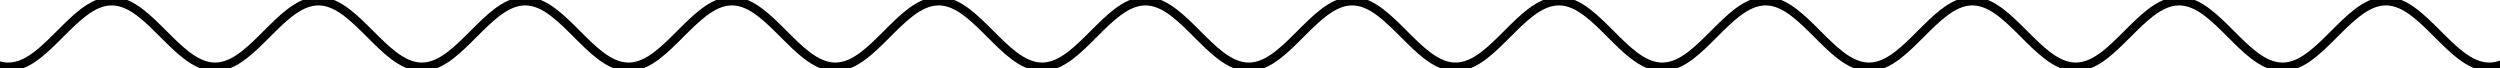
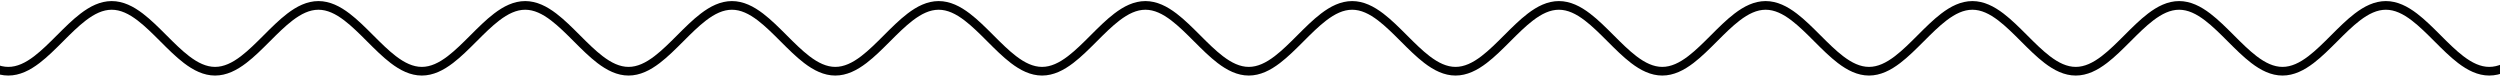
- <svg xmlns="http://www.w3.org/2000/svg" viewBox="580 0 5775 157.017">
+ <svg xmlns="http://www.w3.org/2000/svg" viewBox="580 -10 5775 177">
  <path style="fill:none;stroke:#000;stroke-width:20;stroke-linecap:butt" d="M2.275 78.508c17.905 17.905 35.452 35.415 53.386 49.108 21.067 16.084 42.667 26.901 66.008 26.901 23.34 0 44.94-10.817 66.008-26.901 17.933-13.693 35.48-31.203 53.386-49.108 17.905-17.905 35.452-35.415 53.386-49.107C315.516 13.316 337.116 2.5 360.456 2.5c23.34 0 44.94 10.816 66.008 26.901 17.934 13.692 35.48 31.202 53.386 49.107 17.905 17.905 35.453 35.415 53.386 49.108 21.067 16.084 42.668 26.901 66.008 26.901 23.34 0 44.94-10.817 66.008-26.901 17.934-13.693 35.48-31.203 53.386-49.108 17.905-17.905 35.452-35.415 53.386-49.107C793.09 13.316 814.692 2.5 838.032 2.5c23.34 0 44.94 10.816 66.008 26.901 17.934 13.692 35.48 31.202 53.386 49.107 17.905 17.905 35.452 35.415 53.38 49.108 21.07 16.084 42.67 26.901 66.01 26.901 23.34 0 44.94-10.817 66.01-26.901 17.93-13.693 35.48-31.203 53.39-49.108 17.9-17.905 35.45-35.415 53.38-49.107 21.07-16.085 42.67-26.901 66.01-26.901 23.34 0 44.94 10.816 66.01 26.901 17.93 13.692 35.48 31.202 53.38 49.107 17.91 17.905 35.46 35.415 53.39 49.108 21.07 16.084 42.67 26.901 66.01 26.901 23.34 0 44.94-10.817 66.01-26.901 17.93-13.693 35.48-31.203 53.38-49.108 17.91-17.905 35.45-35.415 53.39-49.107 21.07-16.085 42.67-26.901 66.01-26.901 23.34 0 44.94 10.816 66 26.901 17.94 13.692 35.49 31.202 53.39 49.107 17.91 17.905 35.45 35.415 53.39 49.108 21.06 16.084 42.66 26.901 66 26.901 23.34 0 44.95-10.817 66.01-26.901 17.94-13.693 35.48-31.203 53.39-49.108 17.9-17.905 35.45-35.415 53.38-49.107 21.07-16.085 42.67-26.901 66.01-26.901 23.34 0 44.94 10.816 66.01 26.901 17.93 13.692 35.48 31.202 53.39 49.107 17.9 17.905 35.45 35.415 53.38 49.108 21.07 16.084 42.67 26.901 66.01 26.901 23.34 0 44.94-10.817 66.01-26.901 17.93-13.693 35.48-31.203 53.38-49.108 17.91-17.905 35.46-35.415 53.39-49.107 21.07-16.085 42.67-26.901 66.01-26.901 23.34 0 44.94 10.816 66.01 26.901 17.93 13.692 35.48 31.202 53.38 49.107 17.91 17.905 35.45 35.415 53.39 49.108 21.06 16.084 42.66 26.901 66.01 26.901 23.34 0 44.94-10.817 66-26.901 17.94-13.693 35.48-31.203 53.39-49.108 17.9-17.905 35.45-35.415 53.39-49.107 21.06-16.085 42.66-26.901 66-26.901 23.34 0 44.94 10.816 66.01 26.901 17.93 13.692 35.48 31.202 53.39 49.107 17.9 17.905 35.45 35.415 53.38 49.108 21.07 16.084 42.67 26.901 66.01 26.901 23.34 0 44.94-10.817 66.01-26.901 17.93-13.693 35.48-31.203 53.38-49.108 17.91-17.905 35.46-35.415 53.39-49.107 21.07-16.085 42.67-26.901 66.01-26.901 23.34 0 44.94 10.816 66.01 26.901 17.93 13.692 35.48 31.202 53.38 49.107 17.91 17.905 35.45 35.415 53.39 49.108 21.07 16.084 42.67 26.901 66.01 26.901 23.34 0 44.94-10.817 66-26.901 17.94-13.693 35.49-31.203 53.39-49.108 17.91-17.905 35.45-35.415 53.39-49.107 21.06-16.085 42.66-26.901 66-26.901 23.34 0 44.95 10.816 66.01 26.901 17.94 13.692 35.48 31.202 53.39 49.107 17.9 17.905 35.45 35.415 53.38 49.108 21.07 16.084 42.67 26.901 66.01 26.901 23.34 0 44.94-10.817 66.01-26.901 17.93-13.693 35.48-31.203 53.39-49.108 17.9-17.905 35.45-35.415 53.38-49.108 21.07-16.084 42.67-26.9 66.01-26.9 23.34 0 44.94 10.816 66.01 26.9 17.93 13.693 35.48 31.203 53.38 49.108 17.91 17.905 35.46 35.415 53.39 49.108 21.07 16.084 42.67 26.901 66.01 26.901 23.34 0 44.94-10.817 66.01-26.901 17.93-13.693 35.48-31.203 53.38-49.108 17.91-17.905 35.45-35.415 53.39-49.108 21.07-16.084 42.67-26.9 66.01-26.9 23.34 0 44.94 10.816 66 26.9 17.94 13.693 35.48 31.203 53.39 49.108 17.9 17.905 35.45 35.415 53.39 49.108 21.06 16.084 42.66 26.901 66 26.901 23.34 0 44.94-10.817 66.01-26.901 17.94-13.693 35.48-31.203 53.39-49.108 17.9-17.905 35.45-35.415 53.38-49.108 21.07-16.084 42.67-26.9 66.01-26.9 23.34 0 44.94 10.816 66.01 26.9 17.93 13.693 35.48 31.203 53.39 49.108 17.9 17.905 35.45 35.415 53.38 49.108 21.07 16.084 42.67 26.901 66.01 26.901 23.34 0 44.94-10.817 66.01-26.901 17.93-13.693 35.48-31.203 53.38-49.108 17.91-17.905 35.46-35.415 53.39-49.107 21.07-16.085 42.67-26.901 66.01-26.901 23.34 0 44.94 10.816 66 26.9 17.94 13.693 35.49 31.203 53.39 49.108 17.91 17.905 35.45 35.415 53.39 49.108 21.06 16.084 42.66 26.901 66 26.901 23.35 0 44.95-10.817 66.01-26.901 17.94-13.693 35.48-31.203 53.39-49.108 17.9-17.904 35.45-35.414 53.38-49.106 21.07-16.085 42.67-26.902 66.01-26.902 23.34 0 44.94 10.816 66.01 26.901 17.93 13.692 35.48 31.202 53.39 49.107 17.9 17.906 35.45 35.416 53.38 49.108 21.07 16.085 42.67 26.901 66.01 26.901 23.34 0 44.94-10.816 66.01-26.901 17.93-13.692 35.48-31.202 53.38-49.108 17.91-17.904 35.46-35.414 53.39-49.106 21.07-16.085 42.67-26.902 66.01-26.902 23.34 0 44.94 10.816 66.01 26.901 17.93 13.692 35.48 31.202 53.38 49.107 17.91 17.906 35.45 35.416 53.39 49.108 21.07 16.085 42.67 26.901 66.01 26.901 23.34 0 44.94-10.816 66-26.901 17.94-13.692 35.48-31.202 53.39-49.108 17.9-17.905 35.45-35.415 53.39-49.107 21.06-16.085 42.66-26.901 66-26.901 23.34 0 44.94 10.816 66.01 26.901 17.94 13.692 35.48 31.202 53.39 49.107 17.9 17.906 35.45 35.416 53.38 49.108 21.07 16.085 42.67 26.901 66.01 26.901 23.34 0 44.94-10.816 66.01-26.901 17.93-13.692 35.48-31.202 53.39-49.108 17.9-17.905 35.45-35.415 53.38-49.107 21.07-16.085 42.67-26.901 66.01-26.901 23.34 0 44.94 10.817 66.01 26.902 17.93 13.692 35.48 31.202 53.38 49.107">
    <animate begin="0.5s" repeatCount="1" attributeType="XML" attributeName="d" values="M 2.275,78.508 C 20.18,96.413 37.727,113.923 55.661,127.616 76.728,143.7 98.328,154.517 121.669,154.517 145.009,154.517 166.61,143.7 187.677,127.616 205.61,113.923 223.158,96.413 241.063,78.508 258.968,60.603 276.515,43.093 294.449,29.401 315.516,13.316 337.116,2.5 360.456,2.5 383.797,2.5 405.397,13.316 426.464,29.401 444.398,43.093 461.945,60.603 479.85,78.508 497.755,96.413 515.303,113.923 533.236,127.616 554.303,143.7 575.904,154.517 599.244,154.517 622.585,154.517 644.185,143.7 665.252,127.616 683.186,113.923 700.733,96.413 718.638,78.508 736.543,60.603 754.09,43.093 772.024,29.401 793.091,13.316 814.692,2.5 838.032,2.5 861.373,2.5 882.973,13.316 904.04,29.401 921.974,43.093 939.521,60.603 957.426,78.508 975.331,96.413 992.878,113.923 1010.807,127.616 1031.877,143.7 1053.477,154.517 1076.817,154.517 1100.157,154.517 1121.757,143.7 1142.827,127.616 1160.757,113.923 1178.307,96.413 1196.217,78.508 1214.117,60.603 1231.667,43.093 1249.597,29.401 1270.667,13.316 1292.267,2.5 1315.607,2.5 1338.947,2.5 1360.547,13.316 1381.617,29.401 1399.547,43.093 1417.097,60.603 1434.997,78.508 1452.907,96.413 1470.457,113.923 1488.387,127.616 1509.457,143.7 1531.057,154.517 1554.397,154.517 1577.737,154.517 1599.337,143.7 1620.407,127.616 1638.337,113.923 1655.887,96.413 1673.787,78.508 1691.697,60.603 1709.237,43.093 1727.177,29.401 1748.247,13.316 1769.847,2.5 1793.187,2.5 1816.527,2.5 1838.127,13.316 1859.187,29.401 1877.127,43.093 1894.677,60.603 1912.577,78.508 1930.487,96.413 1948.027,113.923 1965.967,127.616 1987.027,143.7 2008.627,154.517 2031.967,154.517 2055.307,154.517 2076.917,143.7 2097.977,127.616 2115.917,113.923 2133.457,96.413 2151.367,78.508 2169.267,60.603 2186.817,43.093 2204.747,29.401 2225.817,13.316 2247.417,2.5 2270.757,2.5 2294.097,2.5 2315.697,13.316 2336.767,29.401 2354.697,43.093 2372.247,60.603 2390.157,78.508 2408.057,96.413 2425.607,113.923 2443.537,127.616 2464.607,143.7 2486.207,154.517 2509.547,154.517 2532.887,154.517 2554.487,143.7 2575.557,127.616 2593.487,113.923 2611.037,96.413 2628.937,78.508 2646.847,60.603 2664.397,43.093 2682.327,29.401 2703.397,13.316 2724.997,2.5 2748.337,2.5 2771.677,2.5 2793.277,13.316 2814.347,29.401 2832.277,43.093 2849.827,60.603 2867.727,78.508 2885.637,96.413 2903.177,113.923 2921.117,127.616 2942.177,143.7 2963.777,154.517 2987.127,154.517 3010.467,154.517 3032.067,143.7 3053.127,127.616 3071.067,113.923 3088.607,96.413 3106.517,78.508 3124.417,60.603 3141.967,43.093 3159.907,29.401 3180.967,13.316 3202.567,2.5 3225.907,2.5 3249.247,2.5 3270.847,13.316 3291.917,29.401 3309.847,43.093 3327.397,60.603 3345.307,78.508 3363.207,96.413 3380.757,113.923 3398.687,127.616 3419.757,143.7 3441.357,154.517 3464.697,154.517 3488.037,154.517 3509.637,143.7 3530.707,127.616 3548.637,113.923 3566.187,96.413 3584.087,78.508 3601.997,60.603 3619.547,43.093 3637.477,29.401 3658.547,13.316 3680.147,2.5 3703.487,2.5 3726.827,2.5 3748.427,13.316 3769.497,29.401 3787.427,43.093 3804.977,60.603 3822.877,78.508 3840.787,96.413 3858.327,113.923 3876.267,127.616 3897.337,143.7 3918.937,154.517 3942.277,154.517 3965.617,154.517 3987.217,143.7 4008.277,127.616 4026.217,113.923 4043.767,96.413 4061.667,78.508 4079.577,60.603 4097.117,43.093 4115.057,29.401 4136.117,13.316 4157.717,2.5 4181.057,2.5 4204.397,2.5 4226.007,13.316 4247.067,29.401 4265.007,43.093 4282.547,60.603 4300.457,78.508 4318.357,96.413 4335.907,113.923 4353.837,127.616 4374.907,143.7 4396.507,154.517 4419.847,154.517 4443.187,154.517 4464.787,143.7 4485.857,127.616 4503.787,113.923 4521.337,96.413 4539.247,78.508 4557.147,60.603 4574.697,43.093 4592.627,29.4 4613.697,13.316 4635.297,2.5 4658.637,2.5 4681.977,2.5 4703.577,13.316 4724.647,29.4 4742.577,43.093 4760.127,60.603 4778.027,78.508 4795.937,96.413 4813.487,113.923 4831.417,127.616 4852.487,143.7 4874.087,154.517 4897.427,154.517 4920.767,154.517 4942.367,143.7 4963.437,127.616 4981.367,113.923 4998.917,96.413 5016.817,78.508 5034.727,60.603 5052.267,43.093 5070.207,29.4 5091.277,13.316 5112.877,2.5 5136.217,2.5 5159.557,2.5 5181.157,13.316 5202.217,29.4 5220.157,43.093 5237.697,60.603 5255.607,78.508 5273.507,96.413 5291.057,113.923 5308.997,127.616 5330.057,143.7 5351.657,154.517 5374.997,154.517 5398.337,154.517 5419.937,143.7 5441.007,127.616 5458.947,113.923 5476.487,96.413 5494.397,78.508 5512.297,60.603 5529.847,43.093 5547.777,29.4 5568.847,13.316 5590.447,2.5 5613.787,2.5 5637.127,2.5 5658.727,13.316 5679.797,29.4 5697.727,43.093 5715.277,60.603 5733.187,78.508 5751.087,96.413 5768.637,113.923 5786.567,127.616 5807.637,143.7 5829.237,154.517 5852.577,154.517 5875.917,154.517 5897.517,143.7 5918.587,127.616 5936.517,113.923 5954.067,96.413 5971.967,78.508 5989.877,60.603 6007.427,43.093 6025.357,29.401 6046.427,13.316 6068.027,2.5 6091.367,2.5 6114.707,2.5 6136.307,13.316 6157.367,29.4 6175.307,43.093 6192.857,60.603 6210.757,78.508 6228.667,96.413 6246.207,113.923 6264.147,127.616 6285.207,143.7 6306.807,154.517 6330.147,154.517 6353.497,154.517 6375.097,143.7 6396.157,127.616 6414.097,113.923 6431.637,96.413 6449.547,78.508 6467.447,60.604 6484.997,43.094 6502.927,29.402 6523.997,13.317 6545.597,2.5 6568.937,2.5 6592.277,2.5 6613.877,13.316 6634.947,29.401 6652.877,43.093 6670.427,60.603 6688.337,78.508 6706.237,96.414 6723.787,113.924 6741.717,127.616 6762.787,143.701 6784.387,154.517 6807.727,154.517 6831.067,154.517 6852.667,143.701 6873.737,127.616 6891.667,113.924 6909.217,96.414 6927.117,78.508 6945.027,60.604 6962.577,43.094 6980.507,29.402 7001.577,13.317 7023.177,2.5 7046.517,2.5 7069.857,2.5 7091.457,13.316 7112.527,29.401 7130.457,43.093 7148.007,60.603 7165.907,78.508 7183.817,96.414 7201.357,113.924 7219.297,127.616 7240.367,143.701 7261.967,154.517 7285.307,154.517 7308.647,154.517 7330.247,143.701 7351.307,127.616 7369.247,113.924 7386.787,96.414 7404.697,78.508 7422.597,60.603 7440.147,43.093 7458.087,29.401 7479.147,13.316 7500.747,2.5 7524.087,2.5 7547.427,2.5 7569.027,13.316 7590.097,29.401 7608.037,43.093 7625.577,60.603 7643.487,78.508 7661.387,96.414 7678.937,113.924 7696.867,127.616 7717.937,143.701 7739.537,154.517 7762.877,154.517 7786.217,154.517 7807.817,143.701 7828.887,127.616 7846.817,113.924 7864.367,96.414 7882.277,78.508 7900.177,60.603 7917.727,43.093 7935.657,29.401 7956.727,13.316 7978.327,2.5 8001.667,2.5 8025.007,2.5 8046.607,13.317 8067.677,29.402 8085.607,43.094 8103.157,60.604 8121.057,78.509; M 1.768,78.973 C 21.667,91.641 41.565,104.309 61.464,116.977 81.363,129.645 101.263,142.313 121.162,154.981 141.061,142.313 160.96,129.645 180.859,116.977 200.758,104.309 220.657,91.641 240.556,78.973 260.455,66.305 280.353,53.637 300.252,40.969 320.151,28.3 340.05,15.632 359.949,2.964 379.848,15.632 399.747,28.3 419.646,40.968 439.545,53.636 459.444,66.304 479.343,78.973 499.242,91.641 519.141,104.309 539.04,116.977 558.939,129.645 578.838,142.313 598.737,154.981 618.636,142.313 638.535,129.645 658.434,116.977 678.333,104.309 698.232,91.641 718.131,78.973 738.03,66.304 757.929,53.636 777.828,40.968 797.727,28.3 817.626,15.632 837.525,2.964 857.424,15.632 877.323,28.3 897.222,40.968 917.121,53.636 937.02,66.304 956.919,78.973 976.819,91.64 996.72,104.308 1016.62,116.976 1036.517,129.644 1056.413,142.312 1076.31,154.981 1096.21,142.313 1116.11,129.645 1136.01,116.977 1155.91,104.309 1175.81,91.641 1195.71,78.973 1215.607,66.304 1235.503,53.635 1255.4,40.967 1275.3,28.299 1295.2,15.631 1315.1,2.964 1335,15.631 1354.9,28.299 1374.8,40.967 1394.697,53.635 1414.593,66.304 1434.49,78.973 1454.39,91.641 1474.29,104.309 1494.19,116.977 1514.09,129.645 1533.99,142.313 1553.89,154.981 1573.79,142.313 1593.69,129.645 1613.59,116.978 1633.487,104.309 1653.383,91.641 1673.28,78.973 1693.18,66.304 1713.08,53.636 1732.98,40.968 1752.88,28.3 1772.78,15.632 1792.68,2.964 1812.577,15.632 1832.473,28.3 1852.37,40.969 1872.27,53.637 1892.17,66.305 1912.07,78.973 1931.97,91.64 1951.87,104.308 1971.77,116.976 1991.667,129.644 2011.563,142.312 2031.46,154.981 2051.36,142.313 2071.26,129.645 2091.16,116.977 2111.06,104.309 2130.96,91.641 2150.86,78.973 2170.757,66.304 2190.653,53.635 2210.55,40.967 2230.45,28.299 2250.35,15.631 2270.25,2.964 2290.15,15.632 2310.05,28.3 2329.95,40.968 2349.85,53.636 2369.75,66.304 2389.65,78.973 2409.547,91.641 2429.443,104.309 2449.34,116.978 2469.24,129.645 2489.14,142.313 2509.04,154.981 2528.94,142.313 2548.84,129.645 2568.74,116.978 2588.637,104.309 2608.533,91.641 2628.43,78.973 2648.33,66.304 2668.23,53.636 2688.13,40.968 2708.03,28.3 2727.93,15.632 2747.83,2.964 2767.727,15.632 2787.623,28.3 2807.52,40.969 2827.42,53.637 2847.32,66.305 2867.22,78.973 2887.12,91.641 2907.02,104.309 2926.92,116.977 2946.82,129.645 2966.72,142.313 2986.62,154.981 3006.517,142.312 3026.413,129.644 3046.31,116.976 3066.21,104.308 3086.11,91.64 3106.01,78.973 3125.91,66.305 3145.81,53.637 3165.71,40.969 3185.607,28.3 3205.503,15.632 3225.4,2.964 3245.3,15.632 3265.2,28.3 3285.1,40.968 3305,53.636 3324.9,66.304 3344.8,78.973 3364.697,91.641 3384.593,104.309 3404.49,116.978 3424.39,129.645 3444.29,142.313 3464.19,154.981 3484.09,142.313 3503.99,129.645 3523.89,116.978 3543.787,104.309 3563.683,91.641 3583.58,78.973 3603.48,66.304 3623.38,53.636 3643.28,40.968 3663.18,28.3 3683.08,15.632 3702.98,2.964 3722.88,15.631 3742.78,28.299 3762.68,40.967 3782.577,53.635 3802.473,66.304 3822.37,78.973 3842.27,91.641 3862.17,104.309 3882.07,116.977 3901.97,129.645 3921.87,142.313 3941.77,154.981 3961.667,142.312 3981.563,129.644 4001.46,116.976 4021.36,104.308 4041.26,91.64 4061.16,78.973 4081.06,66.305 4100.96,53.637 4120.86,40.969 4140.757,28.3 4160.653,15.632 4180.55,2.964 4200.45,15.632 4220.35,28.3 4240.25,40.968 4260.15,53.636 4280.05,66.304 4299.95,78.973 4319.85,91.64 4339.75,104.308 4359.65,116.976 4379.547,129.644 4399.443,142.312 4419.34,154.981 4439.24,142.313 4459.14,129.645 4479.04,116.977 4498.94,104.309 4518.84,91.641 4538.74,78.973 4558.637,66.304 4578.533,53.635 4598.43,40.967 4618.33,28.299 4638.23,15.631 4658.13,2.964 4678.03,15.631 4697.93,28.299 4717.83,40.967 4737.727,53.635 4757.623,66.304 4777.52,78.973 4797.42,91.641 4817.32,104.309 4837.22,116.977 4857.12,129.645 4877.02,142.313 4896.92,154.981 4916.817,142.312 4936.713,129.644 4956.61,116.976 4976.51,104.308 4996.41,91.64 5016.31,78.973 5036.21,66.304 5056.11,53.636 5076.01,40.968 5095.91,28.3 5115.81,15.632 5135.71,2.964 5155.607,15.632 5175.503,28.3 5195.4,40.969 5215.3,53.637 5235.2,66.305 5255.1,78.973 5275,91.64 5294.9,104.308 5314.8,116.976 5334.697,129.644 5354.593,142.312 5374.49,154.981 5394.39,142.313 5414.29,129.645 5434.19,116.977 5454.09,104.309 5473.99,91.641 5493.89,78.973 5513.787,66.304 5533.683,53.635 5553.58,40.967 5573.48,28.299 5593.38,15.631 5613.28,2.964 5633.18,15.632 5653.08,28.3 5672.98,40.968 5692.88,53.636 5712.78,66.304 5732.68,78.973 5752.577,91.641 5772.473,104.309 5792.37,116.978 5812.27,129.645 5832.17,142.313 5852.07,154.981 5871.97,142.313 5891.87,129.645 5911.77,116.978 5931.667,104.309 5951.563,91.641 5971.46,78.973 5991.36,66.304 6011.26,53.636 6031.16,40.968 6051.06,28.3 6070.96,15.632 6090.86,2.964 6110.757,15.632 6130.653,28.3 6150.55,40.969 6170.45,53.637 6190.35,66.305 6210.25,78.973 6230.15,91.64 6250.05,104.308 6269.95,116.976 6289.847,129.644 6309.743,142.312 6329.64,154.981 6349.54,142.313 6369.44,129.645 6389.34,116.977 6409.24,104.309 6429.14,91.641 6449.04,78.973 6468.94,66.305 6488.84,53.637 6508.74,40.969 6528.637,28.3 6548.533,15.632 6568.43,2.964 6588.33,15.632 6608.23,28.3 6628.13,40.968 6648.03,53.636 6667.93,66.304 6687.83,78.973 6707.727,91.641 6727.623,104.309 6747.52,116.978 6767.42,129.645 6787.32,142.313 6807.22,154.981 6827.12,142.313 6847.02,129.645 6866.92,116.978 6886.817,104.309 6906.713,91.641 6926.61,78.973 6946.51,66.304 6966.41,53.636 6986.31,40.968 7006.21,28.3 7026.11,15.632 7046.01,2.964 7065.907,15.632 7085.803,28.3 7105.7,40.969 7125.6,53.637 7145.5,66.305 7165.4,78.973 7185.3,91.641 7205.2,104.309 7225.1,116.977 7245,129.645 7264.9,142.313 7284.8,154.981 7304.697,142.312 7324.593,129.644 7344.49,116.976 7364.39,104.308 7384.29,91.64 7404.19,78.973 7424.09,66.305 7443.99,53.637 7463.89,40.969 7483.787,28.3 7503.683,15.632 7523.58,2.964 7543.48,15.632 7563.38,28.3 7583.28,40.968 7603.18,53.636 7623.08,66.304 7642.98,78.973 7662.877,91.641 7682.773,104.309 7702.67,116.978 7722.57,129.645 7742.47,142.313 7762.37,154.981 7782.27,142.313 7802.17,129.645 7822.07,116.977 7841.97,104.309 7861.87,91.641 7881.77,78.973 7901.667,66.304 7921.563,53.635 7941.46,40.967 7961.36,28.299 7981.26,15.631 8001.16,2.964 8021.057,15.631 8040.953,28.299 8060.85,40.967 8080.75,53.635 8100.65,66.304 8120.55,78.973; M 1.768,72.017 C 1.979,99.517 2.191,127.017 2.402,154.517 41.989,154.517 81.575,154.517 121.162,154.517 160.96,154.517 200.758,154.517 240.556,154.517 240.556,127.017 240.556,99.517 240.556,72.017 240.556,48.844 240.556,25.672 240.556,2.5 278.275,2.5 315.994,2.5 353.713,2.5 395.566,2.5 437.419,2.5 479.272,2.5 479.272,25.672 479.272,48.844 479.272,72.017 479.272,99.517 479.272,127.017 479.272,154.517 519.094,154.517 558.915,154.517 598.737,154.517 638.535,154.517 678.333,154.517 718.131,154.517 718.131,127.017 718.131,99.517 718.131,72.017 718.131,48.844 718.131,25.672 718.131,2.5 757.929,2.5 797.727,2.5 837.525,2.5 877.323,2.5 917.121,2.5 956.919,2.5 956.919,25.672 956.919,48.844 956.919,72.017 956.919,99.517 956.919,127.017 956.919,154.517 996.716,154.517 1036.513,154.517 1076.31,154.517 1116.662,154.517 1157.014,154.517 1197.366,154.517 1196.814,127.017 1196.262,99.517 1195.71,72.017 1195.71,48.844 1195.71,25.672 1195.71,2.5 1235.507,2.5 1275.303,2.5 1315.1,2.5 1354.897,2.5 1394.693,2.5 1434.49,2.5 1434.49,25.672 1434.49,48.844 1434.49,72.017 1434.49,99.517 1434.49,127.017 1434.49,154.517 1474.29,154.517 1514.09,154.517 1553.89,154.517 1593.687,154.517 1633.483,154.517 1673.28,154.517 1673.28,127.017 1673.28,99.517 1673.28,72.017 1673.28,48.844 1673.28,25.672 1673.28,2.5 1713.08,2.5 1752.88,2.5 1792.68,2.5 1832.477,2.5 1872.273,2.5 1912.07,2.5 1912.07,25.672 1912.07,48.844 1912.07,72.017 1912.283,99.517 1912.495,127.017 1912.708,154.517 1952.292,154.517 1991.876,154.517 2031.46,154.517 2070.856,154.517 2110.252,154.517 2149.649,154.517 2150.052,127.017 2150.456,99.517 2150.86,72.017 2150.86,48.844 2150.86,25.672 2150.86,2.5 2190.657,2.5 2230.453,2.5 2270.25,2.5 2310.05,2.5 2349.85,2.5 2389.65,2.5 2389.65,25.672 2389.65,48.844 2389.65,72.017 2389.65,99.517 2389.65,127.017 2389.65,154.517 2429.447,154.517 2469.243,154.517 2509.04,154.517 2548.837,154.517 2588.633,154.517 2628.43,154.517 2628.43,127.017 2628.43,99.517 2628.43,72.017 2628.43,48.844 2628.43,25.672 2628.43,2.5 2668.23,2.5 2708.03,2.5 2747.83,2.5 2787.627,2.5 2827.423,2.5 2867.22,2.5 2867.22,25.672 2867.22,48.844 2867.22,72.017 2867.22,99.517 2867.22,127.017 2867.22,154.517 2907.02,154.517 2946.82,154.517 2986.62,154.517 3026.417,154.517 3066.213,154.517 3106.01,154.517 3106.01,127.017 3106.01,99.517 3106.01,72.017 3106.01,48.844 3106.01,25.672 3106.01,2.5 3145.807,2.5 3185.603,2.5 3225.4,2.5 3265.2,2.5 3305,2.5 3344.8,2.5 3344.8,25.672 3344.8,48.844 3344.8,72.017 3344.8,99.517 3344.8,127.017 3344.8,154.517 3384.597,154.517 3424.393,154.517 3464.19,154.517 3503.987,154.517 3543.783,154.517 3583.58,154.517 3583.58,127.017 3583.58,99.517 3583.58,72.017 3583.58,48.844 3583.58,25.672 3583.58,2.5 3623.38,2.5 3663.18,2.5 3702.98,2.5 3742.777,2.5 3782.573,2.5 3822.37,2.5 3822.37,25.672 3822.37,48.844 3822.37,72.017 3822.37,99.517 3822.37,127.017 3822.37,154.517 3862.17,154.517 3901.97,154.517 3941.77,154.517 3981.567,154.517 4021.363,154.517 4061.16,154.517 4061.16,127.017 4061.16,99.517 4061.16,72.017 4061.16,48.844 4061.16,25.672 4061.16,2.5 4100.957,2.5 4140.753,2.5 4180.55,2.5 4220.35,2.5 4260.15,2.5 4299.95,2.5 4299.95,25.672 4299.95,48.844 4299.95,72.017 4299.95,99.517 4299.95,127.017 4299.95,154.517 4339.747,154.517 4379.543,154.517 4419.34,154.517 4459.14,154.517 4498.94,154.517 4538.74,154.517 4538.74,127.017 4538.74,99.517 4538.74,72.017 4538.74,48.844 4538.74,25.672 4538.74,2.5 4578.537,2.5 4618.333,2.5 4658.13,2.5 4697.927,2.5 4737.723,2.5 4777.52,2.5 4777.52,25.672 4777.52,48.844 4777.52,72.017 4777.52,99.517 4777.52,127.017 4777.52,154.517 4817.32,154.517 4857.12,154.517 4896.92,154.517 4936.717,154.517 4976.513,154.517 5016.31,154.517 5016.31,127.017 5016.31,99.517 5016.31,72.017 5016.31,48.844 5016.31,25.672 5016.31,2.5 5056.11,2.5 5095.91,2.5 5135.71,2.5 5175.507,2.5 5215.303,2.5 5255.1,2.5 5255.1,25.672 5255.1,48.844 5255.1,72.017 5255.1,99.517 5255.1,127.017 5255.1,154.517 5294.897,154.517 5334.693,154.517 5374.49,154.517 5414.29,154.517 5454.09,154.517 5493.89,154.517 5493.89,127.017 5493.89,99.517 5493.89,72.017 5493.89,48.844 5493.89,25.672 5493.89,2.5 5533.687,2.5 5573.483,2.5 5613.28,2.5 5653.08,2.5 5692.88,2.5 5732.68,2.5 5732.68,25.672 5732.68,48.844 5732.68,72.017 5732.68,99.517 5732.68,127.017 5732.68,154.517 5772.477,154.517 5812.273,154.517 5852.07,154.517 5891.867,154.517 5931.663,154.517 5971.46,154.517 5971.46,127.017 5971.46,99.517 5971.46,72.017 5971.46,48.844 5971.46,25.672 5971.46,2.5 6011.26,2.5 6051.06,2.5 6090.86,2.5 6130.657,2.5 6170.453,2.5 6210.25,2.5 6210.25,25.672 6210.25,48.844 6210.25,72.017 6210.25,99.517 6210.25,127.017 6210.25,154.517 6250.047,154.517 6289.843,154.517 6329.64,154.517 6369.44,154.517 6409.24,154.517 6449.04,154.517 6449.04,127.017 6449.04,99.517 6449.04,72.017 6449.04,48.844 6449.04,25.672 6449.04,2.5 6488.837,2.5 6528.633,2.5 6568.43,2.5 6608.23,2.5 6648.03,2.5 6687.83,2.5 6687.83,25.672 6687.83,48.844 6687.83,72.017 6687.83,99.517 6687.83,127.017 6687.83,154.517 6727.627,154.517 6767.423,154.517 6807.22,154.517 6847.017,154.517 6886.813,154.517 6926.61,154.517 6926.61,127.017 6926.61,99.517 6926.61,72.017 6926.61,48.844 6926.61,25.672 6926.61,2.5 6966.41,2.5 7006.21,2.5 7046.01,2.5 7085.807,2.5 7125.603,2.5 7165.4,2.5 7165.4,25.672 7165.4,48.844 7165.4,72.017 7165.4,99.517 7165.4,127.017 7165.4,154.517 7205.2,154.517 7245,154.517 7284.8,154.517 7324.597,154.517 7364.393,154.517 7404.19,154.517 7404.19,127.017 7404.19,99.517 7404.19,72.017 7404.19,48.844 7404.19,25.672 7404.19,2.5 7443.987,2.5 7483.783,2.5 7523.58,2.5 7563.38,2.5 7603.18,2.5 7642.98,2.5 7642.98,25.672 7642.98,48.844 7642.98,72.017 7642.98,99.517 7642.98,127.017 7642.98,154.517 7682.777,154.517 7722.573,154.517 7762.37,154.517 7802.17,154.517 7841.97,154.517 7881.77,154.517 7881.77,127.017 7881.77,99.517 7881.77,72.017 7881.77,48.844 7881.77,25.672 7881.77,2.5 7921.567,2.5 7961.363,2.5 8001.16,2.5 8040.957,2.5 8080.753,2.5 8120.55,2.5 8120.55,25.672 8120.55,48.844 8120.55,72.017; M 2.275,78.508 C 20.18,96.413 37.727,113.923 55.661,127.616 76.728,143.7 98.328,154.517 121.669,154.517 145.009,154.517 166.61,143.7 187.677,127.616 205.61,113.923 223.158,96.413 241.063,78.508 258.968,60.603 276.515,43.093 294.449,29.401 315.516,13.316 337.116,2.5 360.456,2.5 383.797,2.5 405.397,13.316 426.464,29.401 444.398,43.093 461.945,60.603 479.85,78.508 497.755,96.413 515.303,113.923 533.236,127.616 554.303,143.7 575.904,154.517 599.244,154.517 622.585,154.517 644.185,143.7 665.252,127.616 683.186,113.923 700.733,96.413 718.638,78.508 736.543,60.603 754.09,43.093 772.024,29.401 793.091,13.316 814.692,2.5 838.032,2.5 861.373,2.5 882.973,13.316 904.04,29.401 921.974,43.093 939.521,60.603 957.426,78.508 975.331,96.413 992.878,113.923 1010.807,127.616 1031.877,143.7 1053.477,154.517 1076.817,154.517 1100.157,154.517 1121.757,143.7 1142.827,127.616 1160.757,113.923 1178.307,96.413 1196.217,78.508 1214.117,60.603 1231.667,43.093 1249.597,29.401 1270.667,13.316 1292.267,2.5 1315.607,2.5 1338.947,2.5 1360.547,13.316 1381.617,29.401 1399.547,43.093 1417.097,60.603 1434.997,78.508 1452.907,96.413 1470.457,113.923 1488.387,127.616 1509.457,143.7 1531.057,154.517 1554.397,154.517 1577.737,154.517 1599.337,143.7 1620.407,127.616 1638.337,113.923 1655.887,96.413 1673.787,78.508 1691.697,60.603 1709.237,43.093 1727.177,29.401 1748.247,13.316 1769.847,2.5 1793.187,2.5 1816.527,2.5 1838.127,13.316 1859.187,29.401 1877.127,43.093 1894.677,60.603 1912.577,78.508 1930.487,96.413 1948.027,113.923 1965.967,127.616 1987.027,143.7 2008.627,154.517 2031.967,154.517 2055.307,154.517 2076.917,143.7 2097.977,127.616 2115.917,113.923 2133.457,96.413 2151.367,78.508 2169.267,60.603 2186.817,43.093 2204.747,29.401 2225.817,13.316 2247.417,2.5 2270.757,2.5 2294.097,2.5 2315.697,13.316 2336.767,29.401 2354.697,43.093 2372.247,60.603 2390.157,78.508 2408.057,96.413 2425.607,113.923 2443.537,127.616 2464.607,143.7 2486.207,154.517 2509.547,154.517 2532.887,154.517 2554.487,143.7 2575.557,127.616 2593.487,113.923 2611.037,96.413 2628.937,78.508 2646.847,60.603 2664.397,43.093 2682.327,29.401 2703.397,13.316 2724.997,2.5 2748.337,2.5 2771.677,2.5 2793.277,13.316 2814.347,29.401 2832.277,43.093 2849.827,60.603 2867.727,78.508 2885.637,96.413 2903.177,113.923 2921.117,127.616 2942.177,143.7 2963.777,154.517 2987.127,154.517 3010.467,154.517 3032.067,143.7 3053.127,127.616 3071.067,113.923 3088.607,96.413 3106.517,78.508 3124.417,60.603 3141.967,43.093 3159.907,29.401 3180.967,13.316 3202.567,2.5 3225.907,2.5 3249.247,2.5 3270.847,13.316 3291.917,29.401 3309.847,43.093 3327.397,60.603 3345.307,78.508 3363.207,96.413 3380.757,113.923 3398.687,127.616 3419.757,143.7 3441.357,154.517 3464.697,154.517 3488.037,154.517 3509.637,143.7 3530.707,127.616 3548.637,113.923 3566.187,96.413 3584.087,78.508 3601.997,60.603 3619.547,43.093 3637.477,29.401 3658.547,13.316 3680.147,2.5 3703.487,2.5 3726.827,2.5 3748.427,13.316 3769.497,29.401 3787.427,43.093 3804.977,60.603 3822.877,78.508 3840.787,96.413 3858.327,113.923 3876.267,127.616 3897.337,143.7 3918.937,154.517 3942.277,154.517 3965.617,154.517 3987.217,143.7 4008.277,127.616 4026.217,113.923 4043.767,96.413 4061.667,78.508 4079.577,60.603 4097.117,43.093 4115.057,29.401 4136.117,13.316 4157.717,2.5 4181.057,2.5 4204.397,2.5 4226.007,13.316 4247.067,29.401 4265.007,43.093 4282.547,60.603 4300.457,78.508 4318.357,96.413 4335.907,113.923 4353.837,127.616 4374.907,143.7 4396.507,154.517 4419.847,154.517 4443.187,154.517 4464.787,143.7 4485.857,127.616 4503.787,113.923 4521.337,96.413 4539.247,78.508 4557.147,60.603 4574.697,43.093 4592.627,29.4 4613.697,13.316 4635.297,2.5 4658.637,2.5 4681.977,2.5 4703.577,13.316 4724.647,29.4 4742.577,43.093 4760.127,60.603 4778.027,78.508 4795.937,96.413 4813.487,113.923 4831.417,127.616 4852.487,143.7 4874.087,154.517 4897.427,154.517 4920.767,154.517 4942.367,143.7 4963.437,127.616 4981.367,113.923 4998.917,96.413 5016.817,78.508 5034.727,60.603 5052.267,43.093 5070.207,29.4 5091.277,13.316 5112.877,2.5 5136.217,2.5 5159.557,2.5 5181.157,13.316 5202.217,29.4 5220.157,43.093 5237.697,60.603 5255.607,78.508 5273.507,96.413 5291.057,113.923 5308.997,127.616 5330.057,143.7 5351.657,154.517 5374.997,154.517 5398.337,154.517 5419.937,143.7 5441.007,127.616 5458.947,113.923 5476.487,96.413 5494.397,78.508 5512.297,60.603 5529.847,43.093 5547.777,29.4 5568.847,13.316 5590.447,2.5 5613.787,2.5 5637.127,2.5 5658.727,13.316 5679.797,29.4 5697.727,43.093 5715.277,60.603 5733.187,78.508 5751.087,96.413 5768.637,113.923 5786.567,127.616 5807.637,143.7 5829.237,154.517 5852.577,154.517 5875.917,154.517 5897.517,143.7 5918.587,127.616 5936.517,113.923 5954.067,96.413 5971.967,78.508 5989.877,60.603 6007.427,43.093 6025.357,29.401 6046.427,13.316 6068.027,2.5 6091.367,2.5 6114.707,2.5 6136.307,13.316 6157.367,29.4 6175.307,43.093 6192.857,60.603 6210.757,78.508 6228.667,96.413 6246.207,113.923 6264.147,127.616 6285.207,143.7 6306.807,154.517 6330.147,154.517 6353.497,154.517 6375.097,143.7 6396.157,127.616 6414.097,113.923 6431.637,96.413 6449.547,78.508 6467.447,60.604 6484.997,43.094 6502.927,29.402 6523.997,13.317 6545.597,2.5 6568.937,2.5 6592.277,2.5 6613.877,13.316 6634.947,29.401 6652.877,43.093 6670.427,60.603 6688.337,78.508 6706.237,96.414 6723.787,113.924 6741.717,127.616 6762.787,143.701 6784.387,154.517 6807.727,154.517 6831.067,154.517 6852.667,143.701 6873.737,127.616 6891.667,113.924 6909.217,96.414 6927.117,78.508 6945.027,60.604 6962.577,43.094 6980.507,29.402 7001.577,13.317 7023.177,2.5 7046.517,2.5 7069.857,2.5 7091.457,13.316 7112.527,29.401 7130.457,43.093 7148.007,60.603 7165.907,78.508 7183.817,96.414 7201.357,113.924 7219.297,127.616 7240.367,143.701 7261.967,154.517 7285.307,154.517 7308.647,154.517 7330.247,143.701 7351.307,127.616 7369.247,113.924 7386.787,96.414 7404.697,78.508 7422.597,60.603 7440.147,43.093 7458.087,29.401 7479.147,13.316 7500.747,2.5 7524.087,2.5 7547.427,2.5 7569.027,13.316 7590.097,29.401 7608.037,43.093 7625.577,60.603 7643.487,78.508 7661.387,96.414 7678.937,113.924 7696.867,127.616 7717.937,143.701 7739.537,154.517 7762.877,154.517 7786.217,154.517 7807.817,143.701 7828.887,127.616 7846.817,113.924 7864.367,96.414 7882.277,78.508 7900.177,60.603 7917.727,43.093 7935.657,29.401 7956.727,13.316 7978.327,2.5 8001.667,2.5 8025.007,2.5 8046.607,13.317 8067.677,29.402 8085.607,43.094 8103.157,60.604 8121.057,78.509" dur="2s" calcMode="spline" keySplines="0.14 0.99 0.05 1; 0.14 0.99 0.05 1; 0.14 0.99 0.05 1" />
  </path>
</svg>
